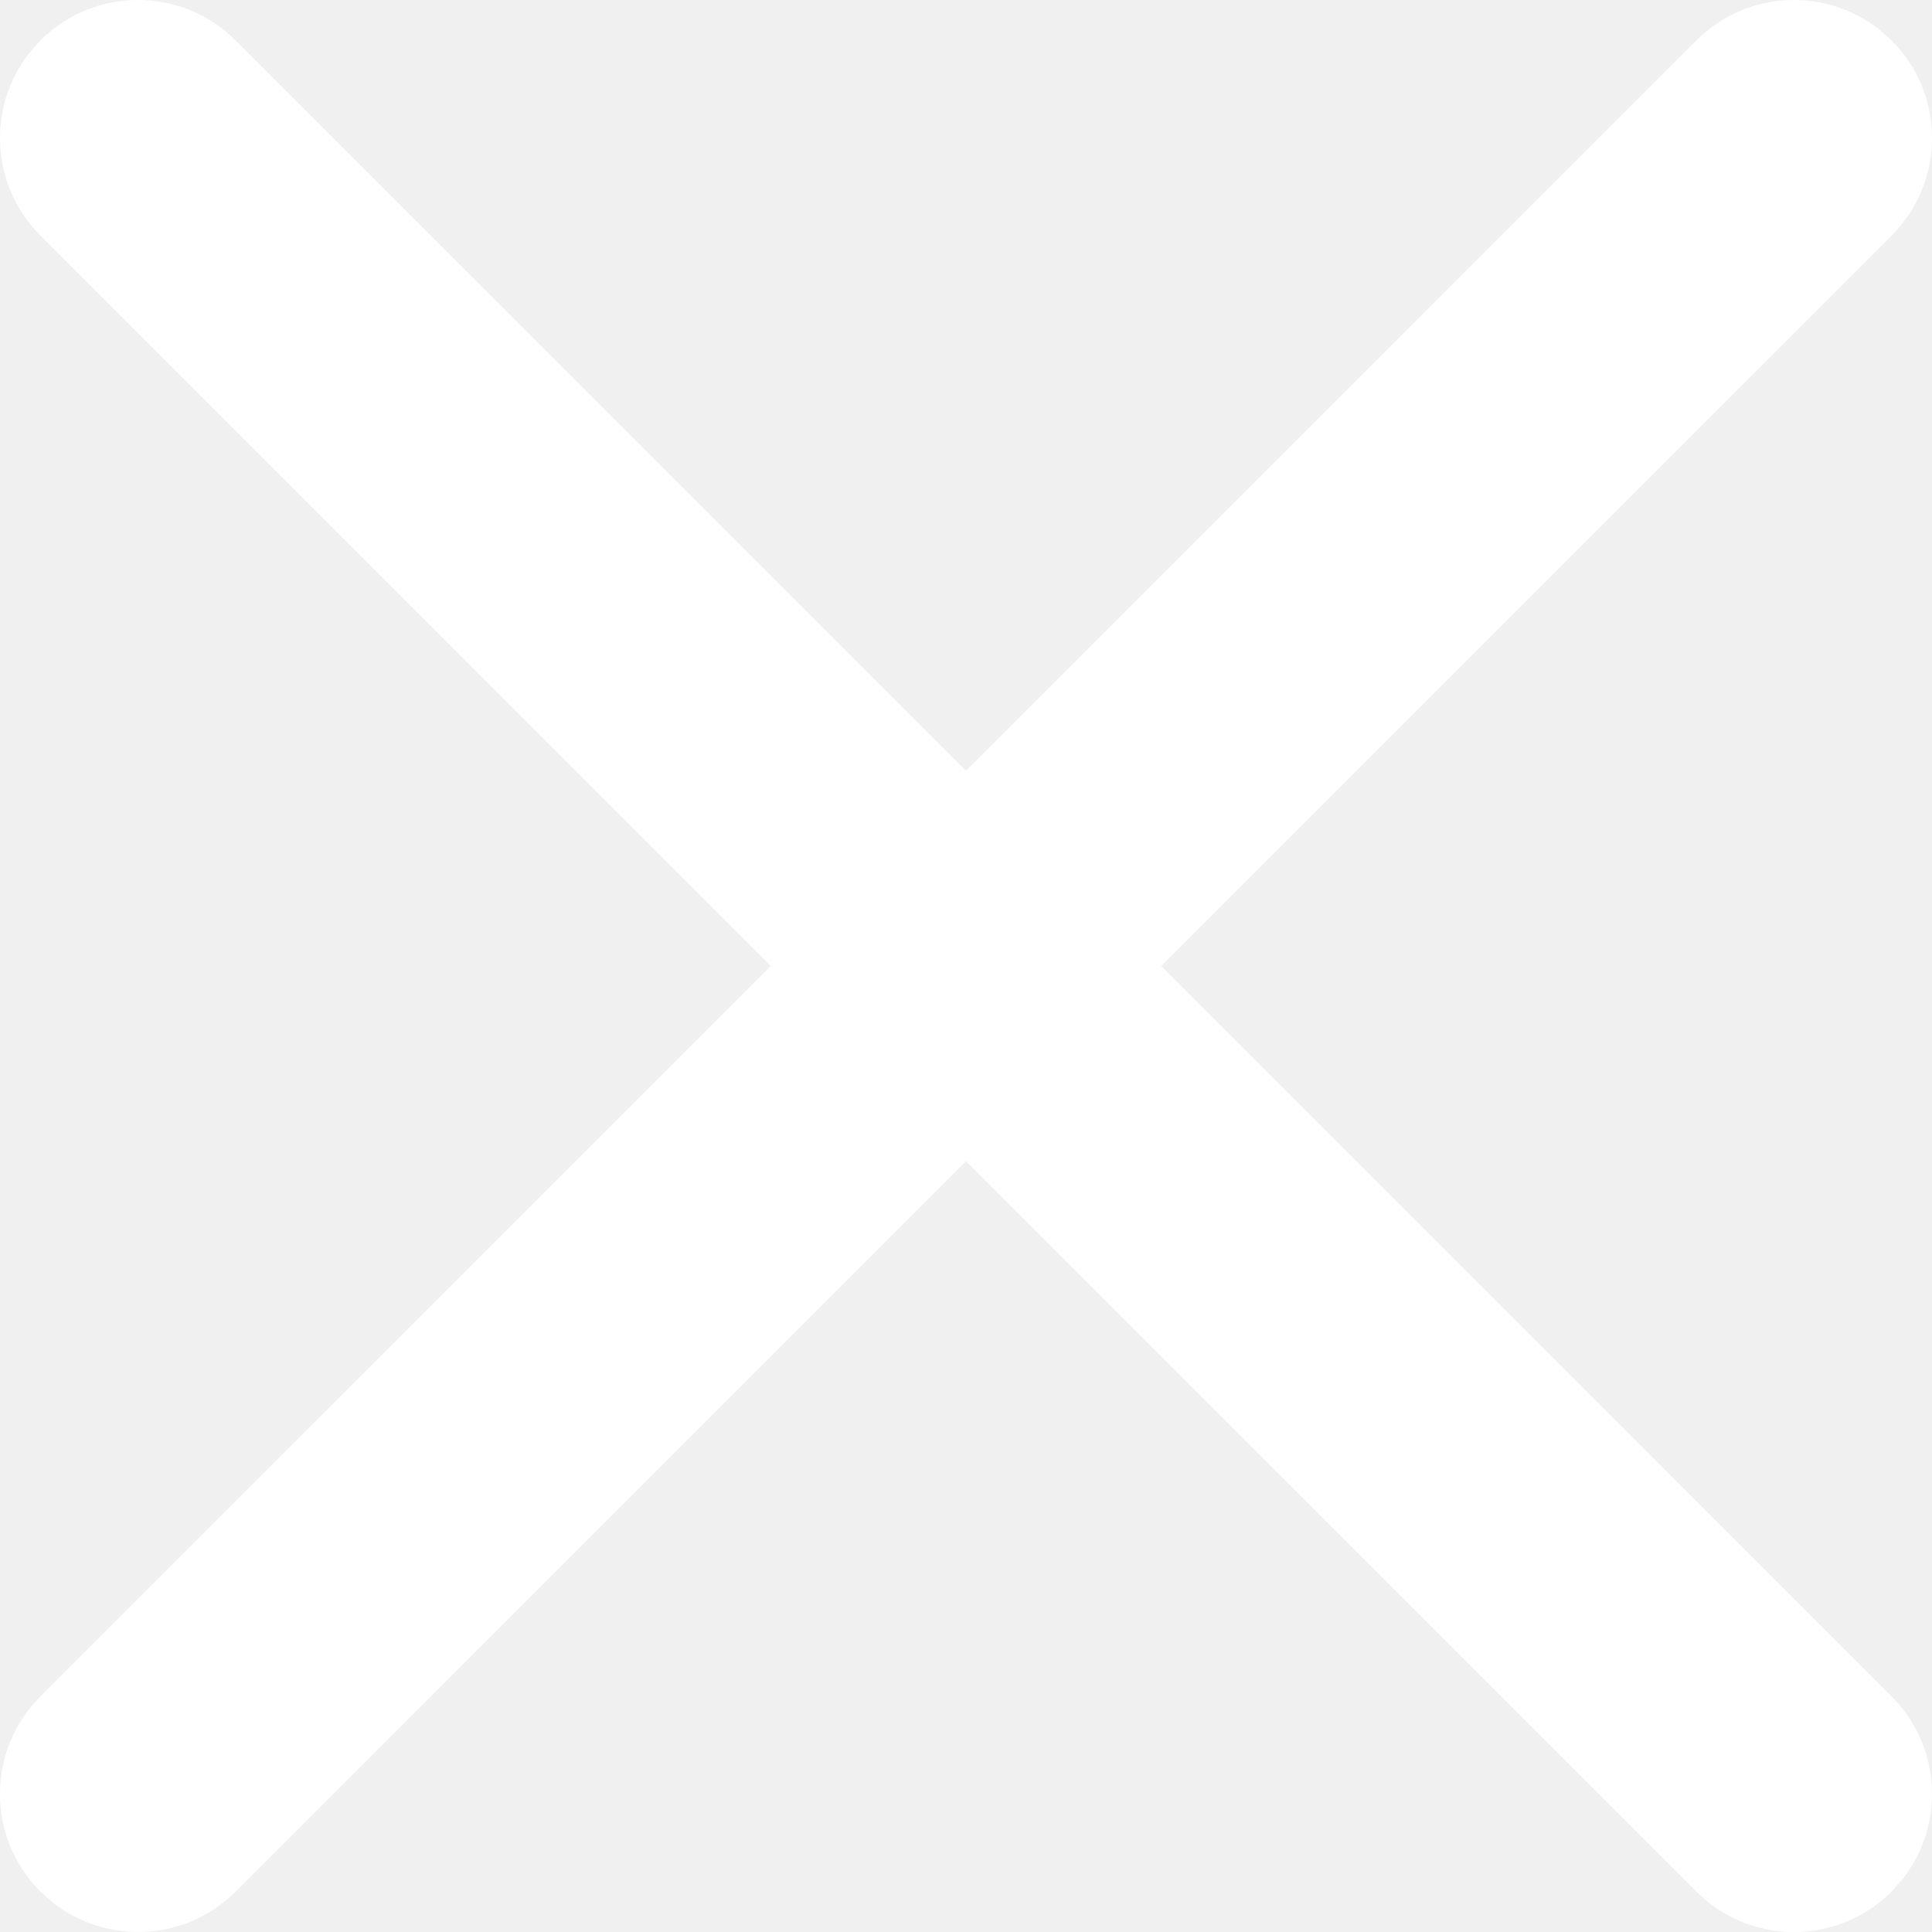
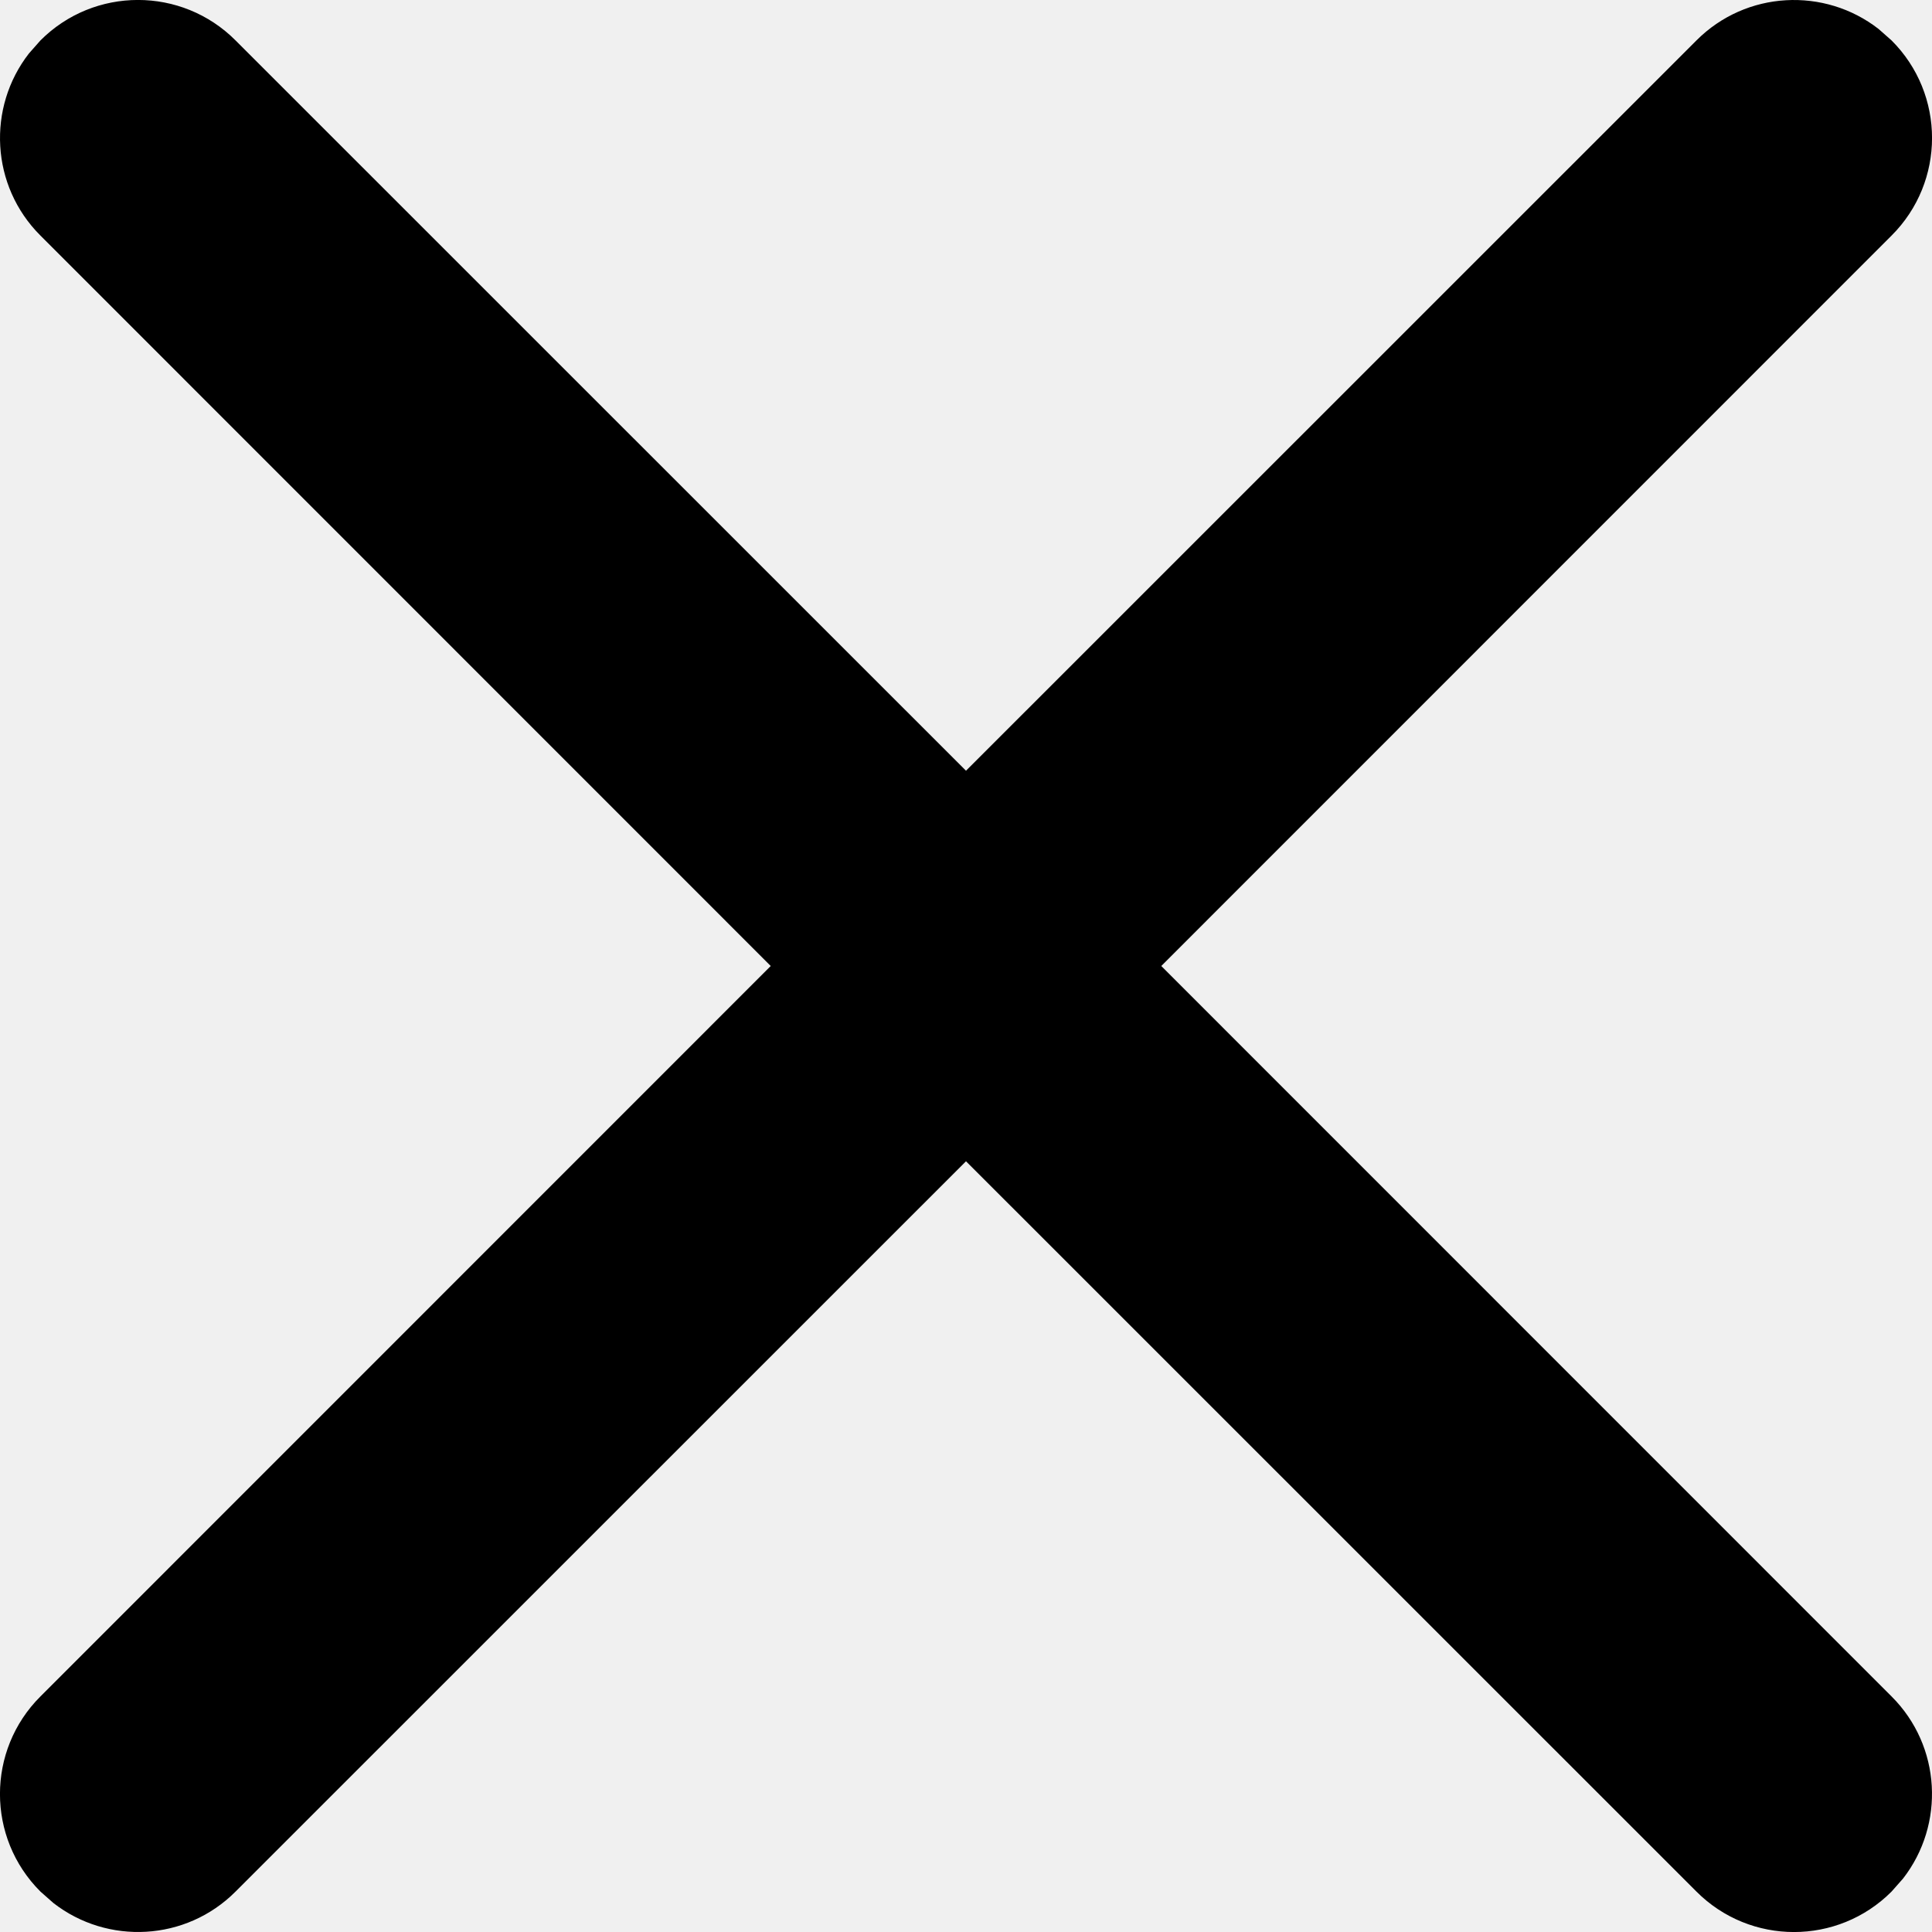
<svg xmlns="http://www.w3.org/2000/svg" xmlns:xlink="http://www.w3.org/1999/xlink" width="14px" height="14px" viewBox="0 0 14 14" version="1.1">
  <defs>
    <path d="M13.293,13.293 C13.683,12.902 14.317,12.902 14.707,13.293 L14.707,13.293 L20,18.585 L25.293,13.293 C25.653,12.932 26.221,12.905 26.613,13.21 L26.707,13.293 C27.098,13.683 27.098,14.317 26.707,14.707 L26.707,14.707 L21.415,20 L26.707,25.293 C27.068,25.653 27.095,26.221 26.79,26.613 L26.707,26.707 C26.317,27.098 25.683,27.098 25.293,26.707 L25.293,26.707 L20,21.415 L14.707,26.707 C14.347,27.068 13.779,27.095 13.387,26.79 L13.293,26.707 C12.902,26.317 12.902,25.683 13.293,25.293 L13.293,25.293 L18.585,20 L13.293,14.707 C12.932,14.347 12.905,13.779 13.21,13.387 Z" id="path-1" />
  </defs>
  <g id="GIFOS" stroke="none" stroke-width="1" fill="none" fill-rule="evenodd">
    <g id="00-UI-Kit" transform="translate(-189, -2871)">
      <g id="Button-Slider-right" transform="translate(176, 2858)">
        <mask id="mask-2" fill="white">
          <use xlink:href="#path-1" />
        </mask>
-         <use id="button-close" fill="#fff" fill-rule="nonzero" xlink:href="#path-1" />
+         <use id="button-close" fill="#000" fill-rule="nonzero" xlink:href="#path-1" />
      </g>
    </g>
  </g>
</svg>
